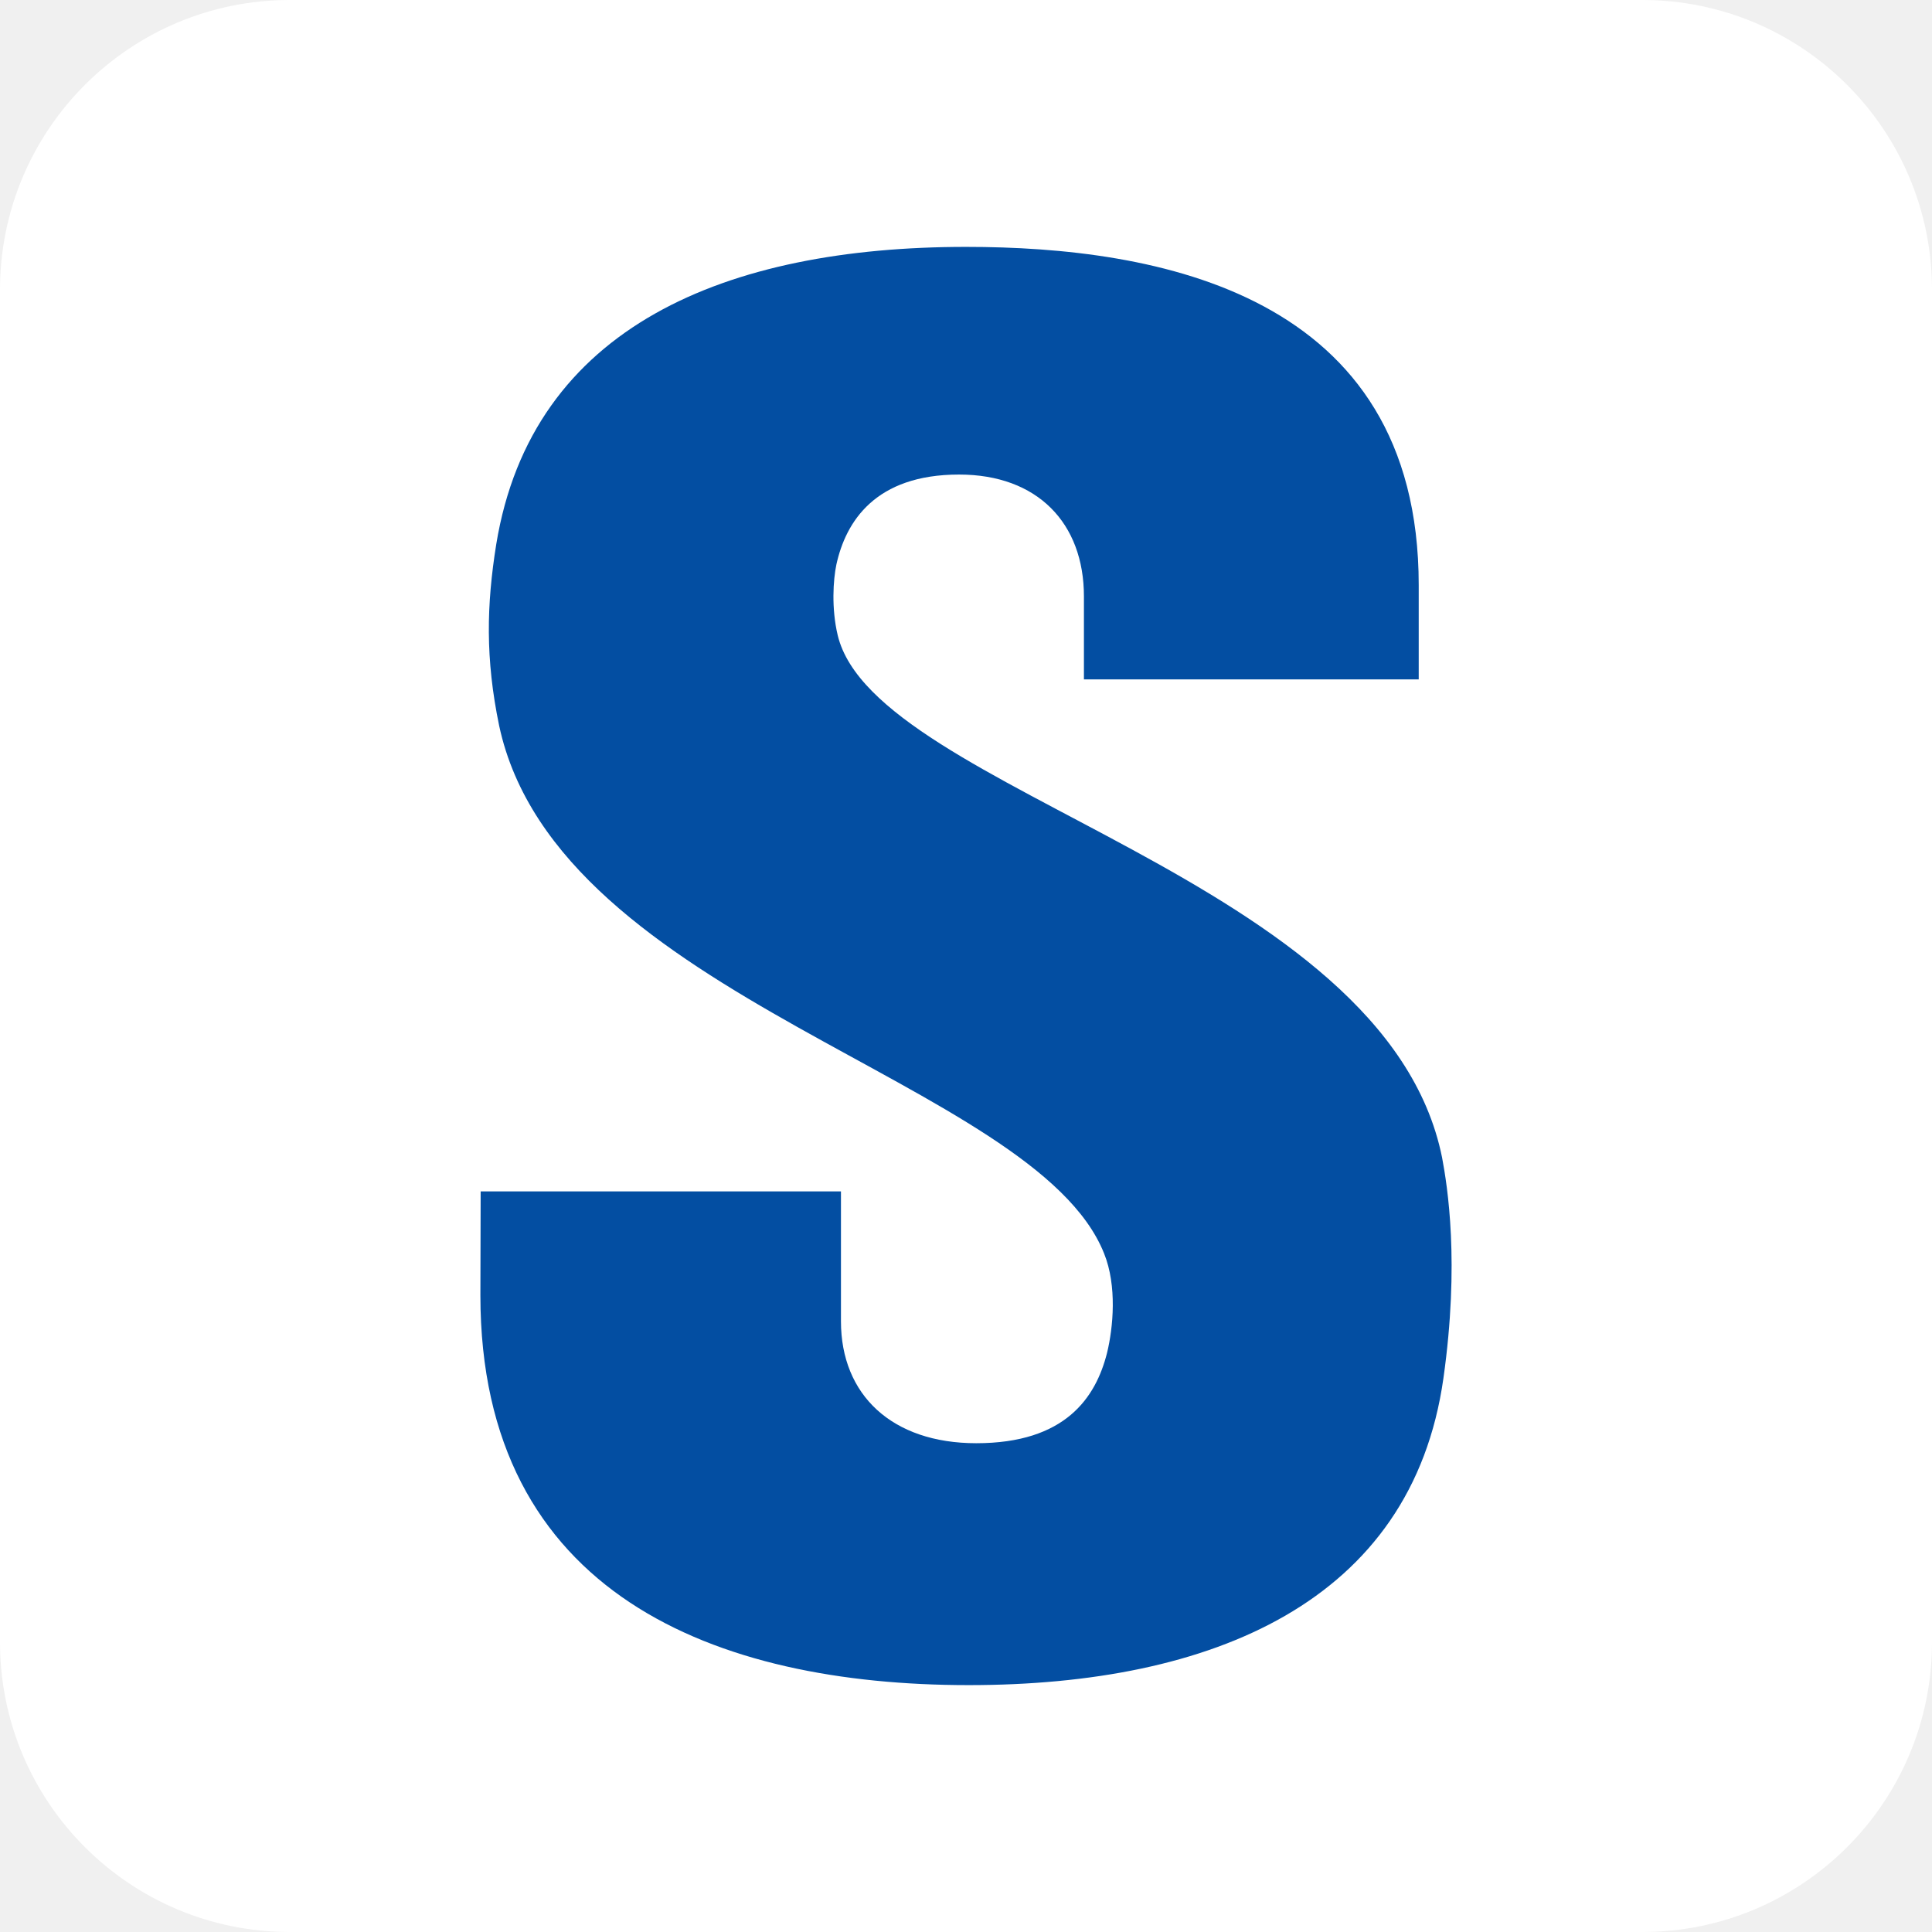
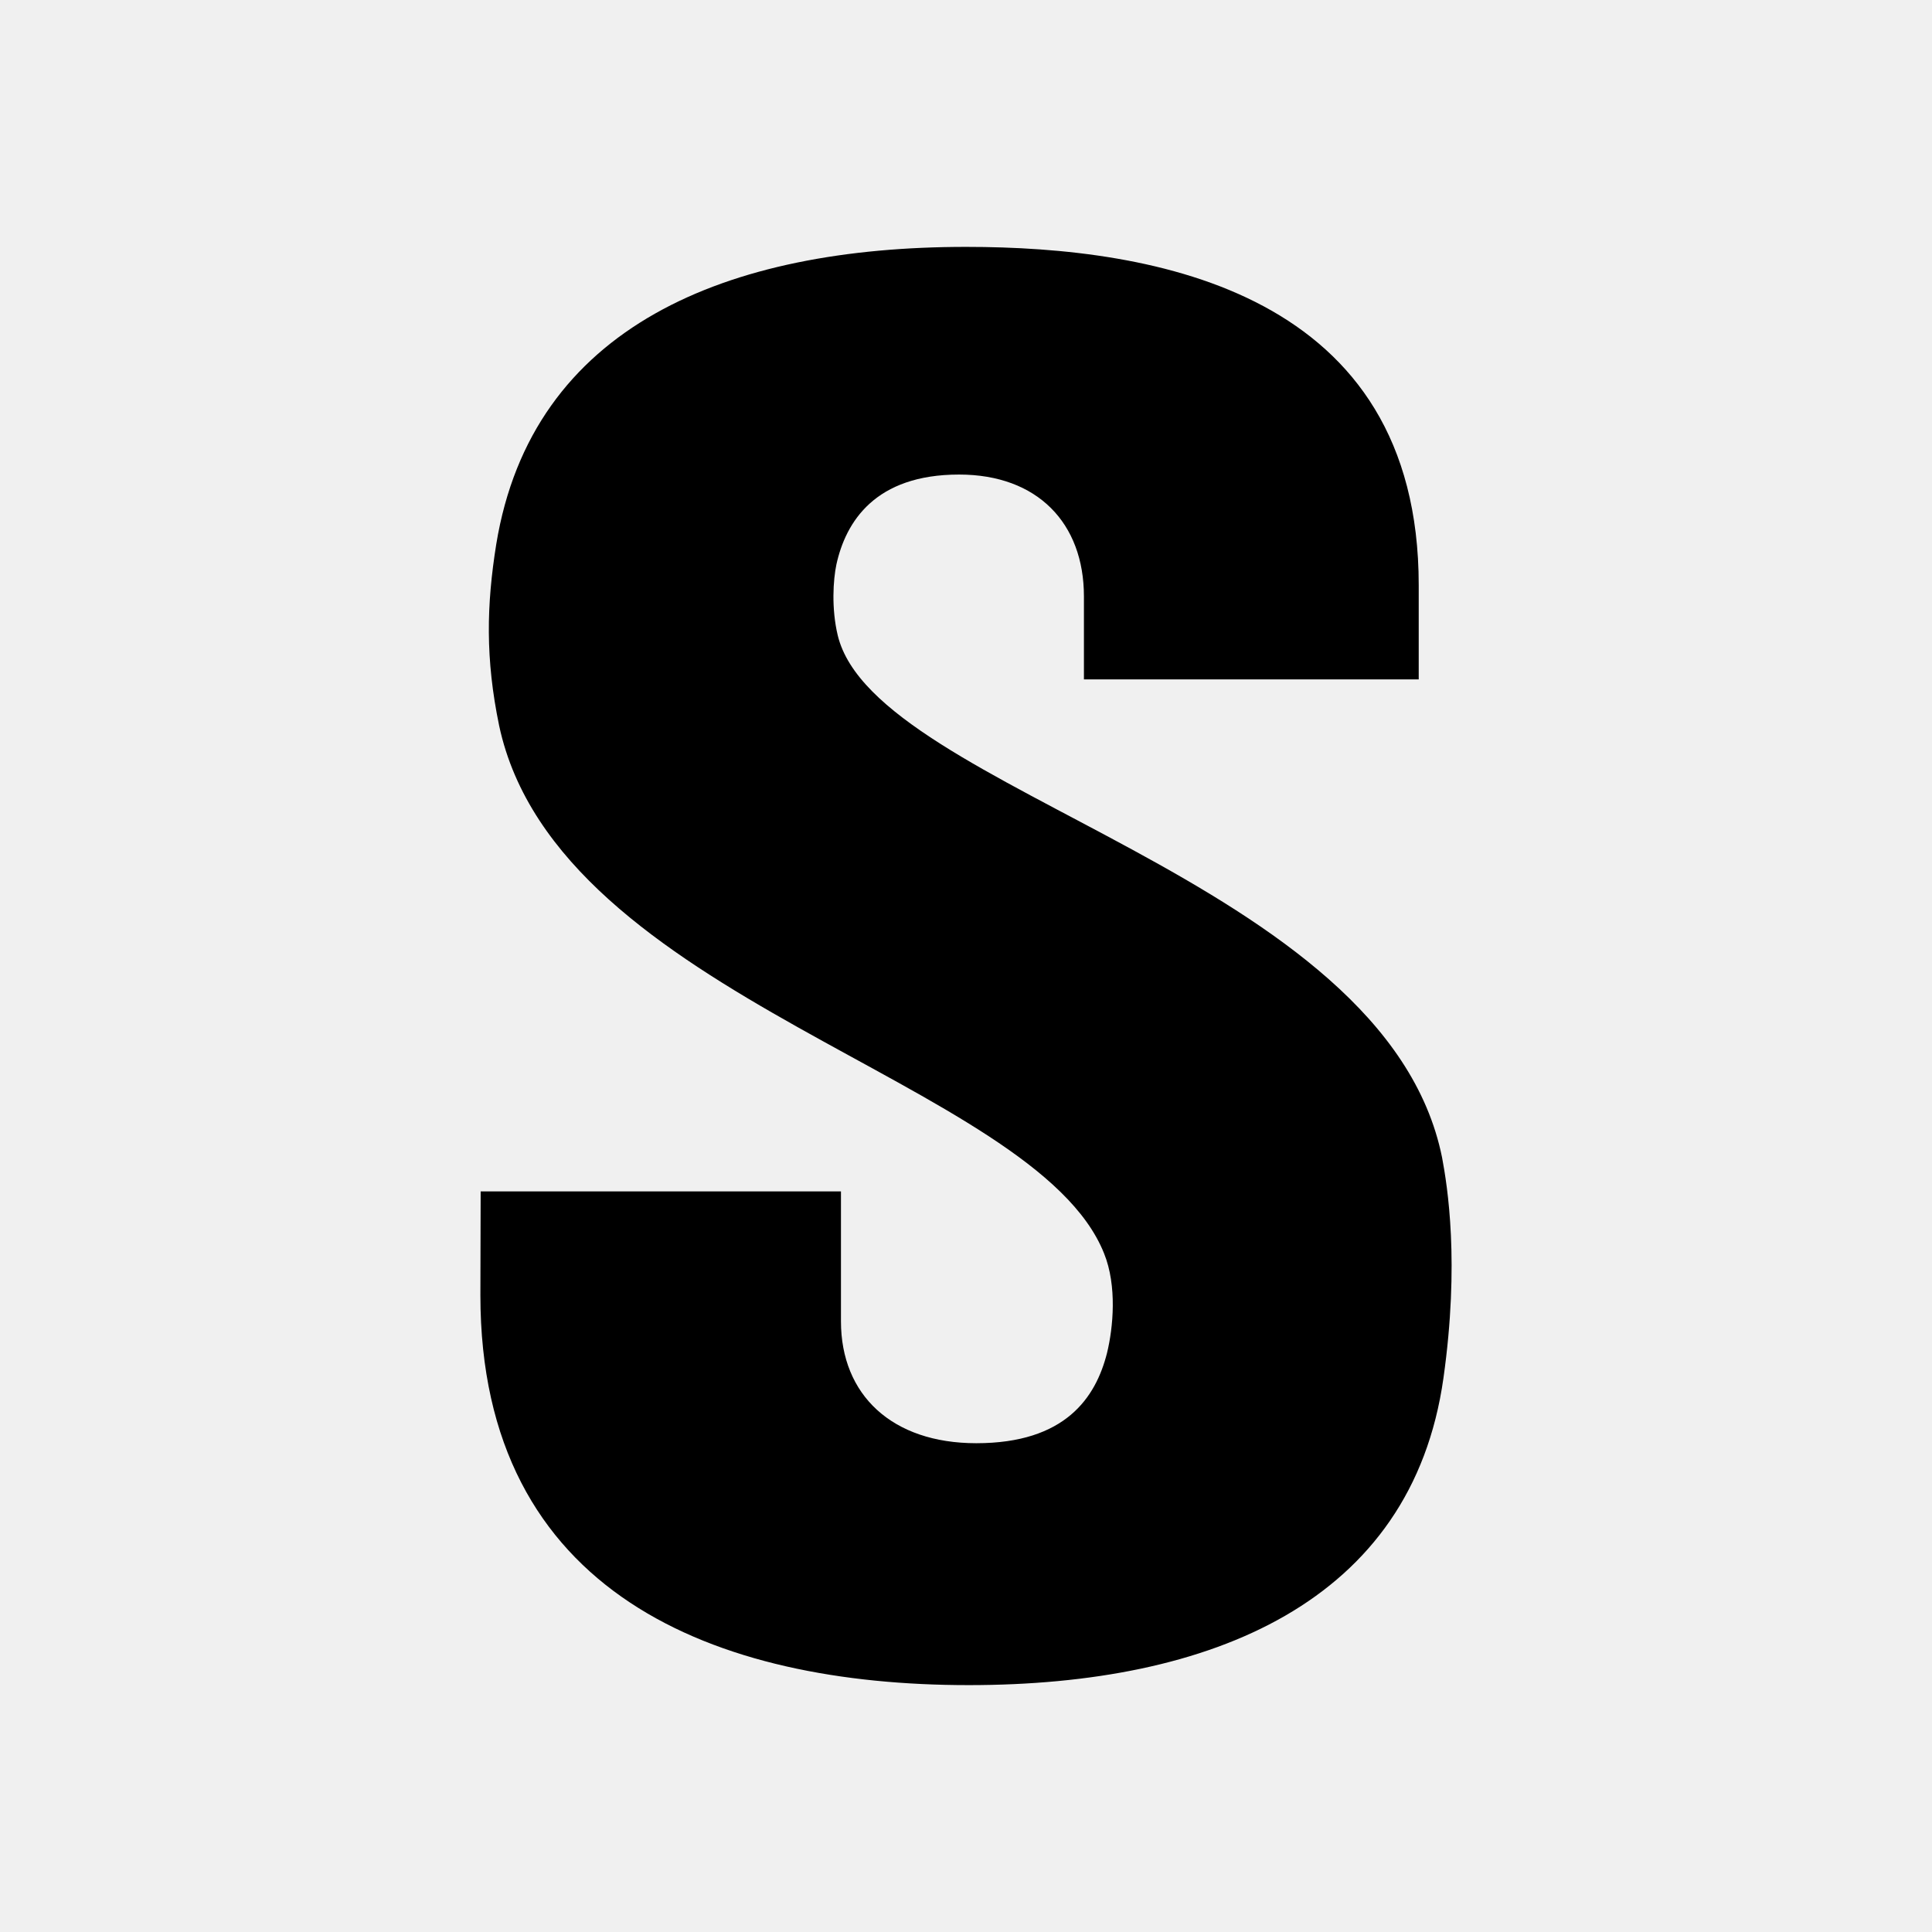
- <svg xmlns="http://www.w3.org/2000/svg" aria-label="Samsung" role="img" viewBox="0 0 512 512" fill="#117cad">
-   <rect width="512" height="512" rx="15%" fill="#ffffff" />
-   <path d="M292.588 332.165c3.486 8.609 2.419 19.708.783 26.396-2.988 11.811-11.028 23.906-34.65 23.906-22.341 0-35.859-12.807-35.859-32.302v-34.436h-95.482l-.071 27.535c0 79.331 62.469 103.309 129.421 103.309 64.39 0 117.396-21.986 125.792-81.324 4.34-30.736 1.067-50.872-.356-58.485-15.013-74.493-150.124-96.763-160.157-138.385-1.708-7.115-1.21-14.728-.356-18.783 2.49-11.313 10.246-23.835 32.515-23.835 20.776 0 33.084 12.878 33.084 32.302v21.985h88.723v-24.973c0-77.553-69.584-89.648-119.958-89.648-63.323 0-115.048 20.918-124.511 78.833-2.561 16.009-2.917 30.238.783 48.097 15.582 72.643 141.943 93.704 160.299 139.808z" fill="#034ea2" />
+ <svg xmlns="http://www.w3.org/2000/svg" aria-label="Samsung" role="img" viewBox="0 0 512 512">
+   <path d="M292.588 332.165c3.486 8.609 2.419 19.708.783 26.396-2.988 11.811-11.028 23.906-34.65 23.906-22.341 0-35.859-12.807-35.859-32.302v-34.436h-95.482l-.071 27.535c0 79.331 62.469 103.309 129.421 103.309 64.39 0 117.396-21.986 125.792-81.324 4.34-30.736 1.067-50.872-.356-58.485-15.013-74.493-150.124-96.763-160.157-138.385-1.708-7.115-1.21-14.728-.356-18.783 2.49-11.313 10.246-23.835 32.515-23.835 20.776 0 33.084 12.878 33.084 32.302v21.985h88.723v-24.973c0-77.553-69.584-89.648-119.958-89.648-63.323 0-115.048 20.918-124.511 78.833-2.561 16.009-2.917 30.238.783 48.097 15.582 72.643 141.943 93.704 160.299 139.808z" />
</svg>
